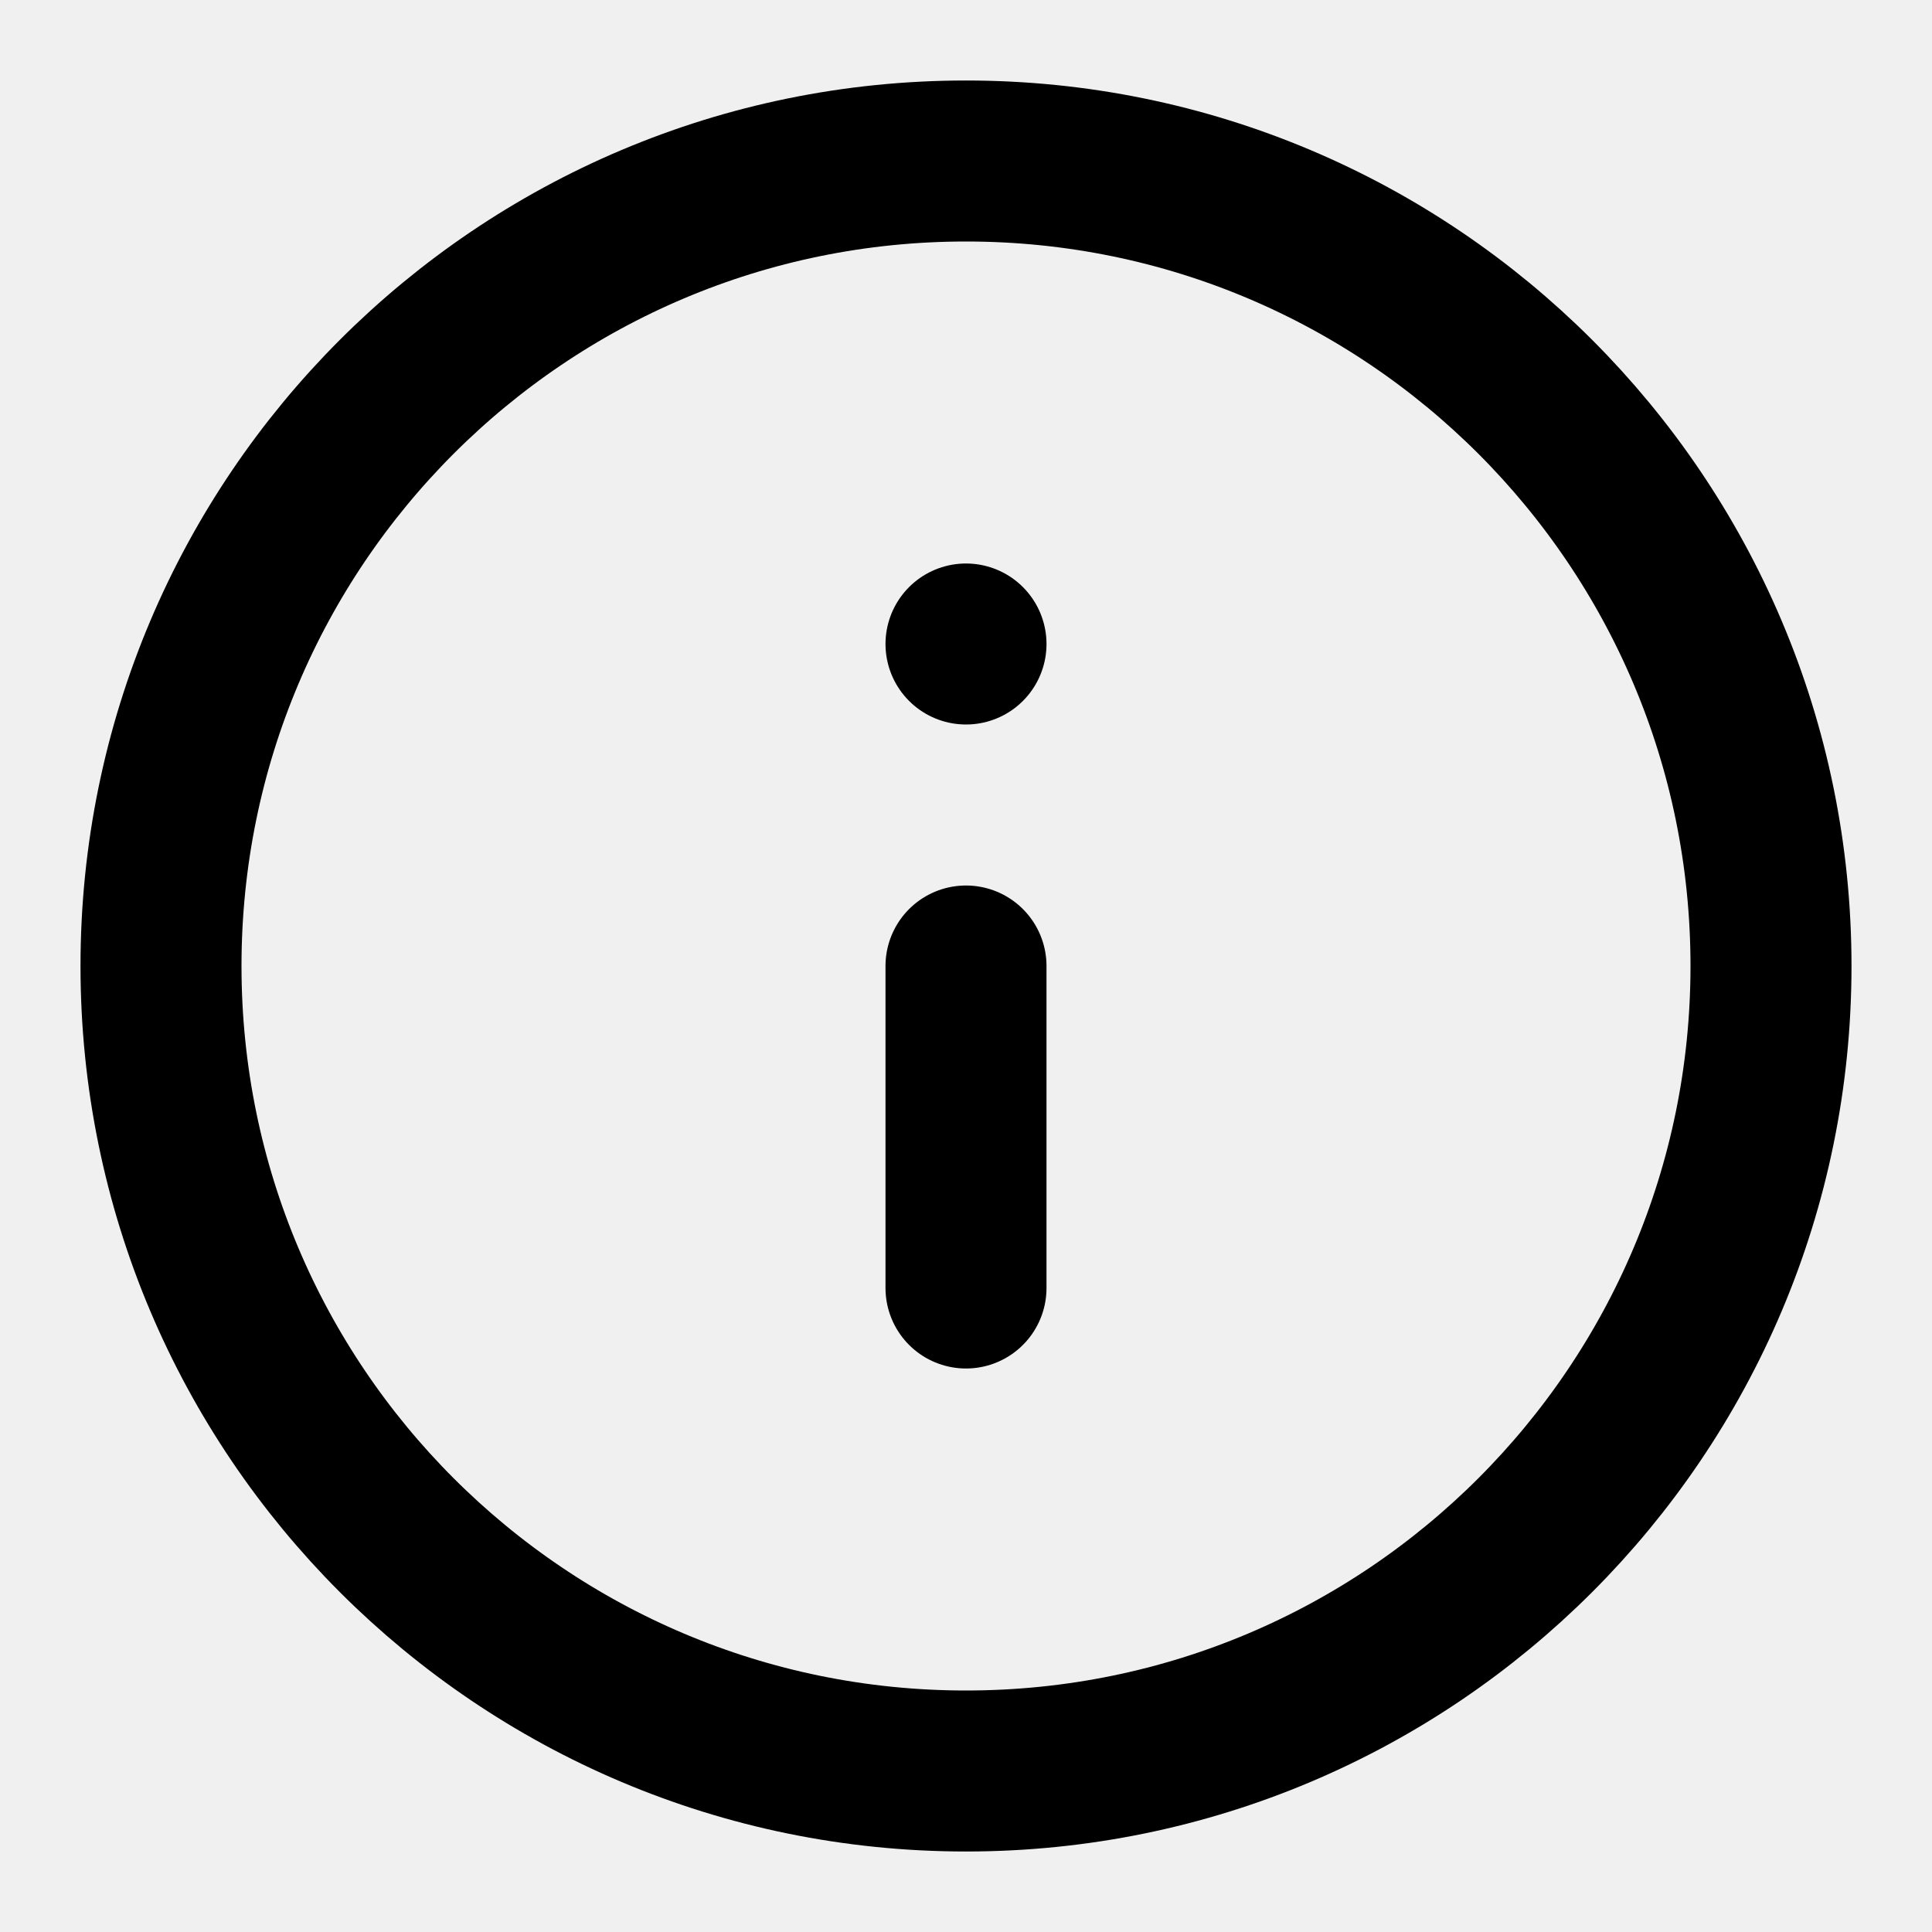
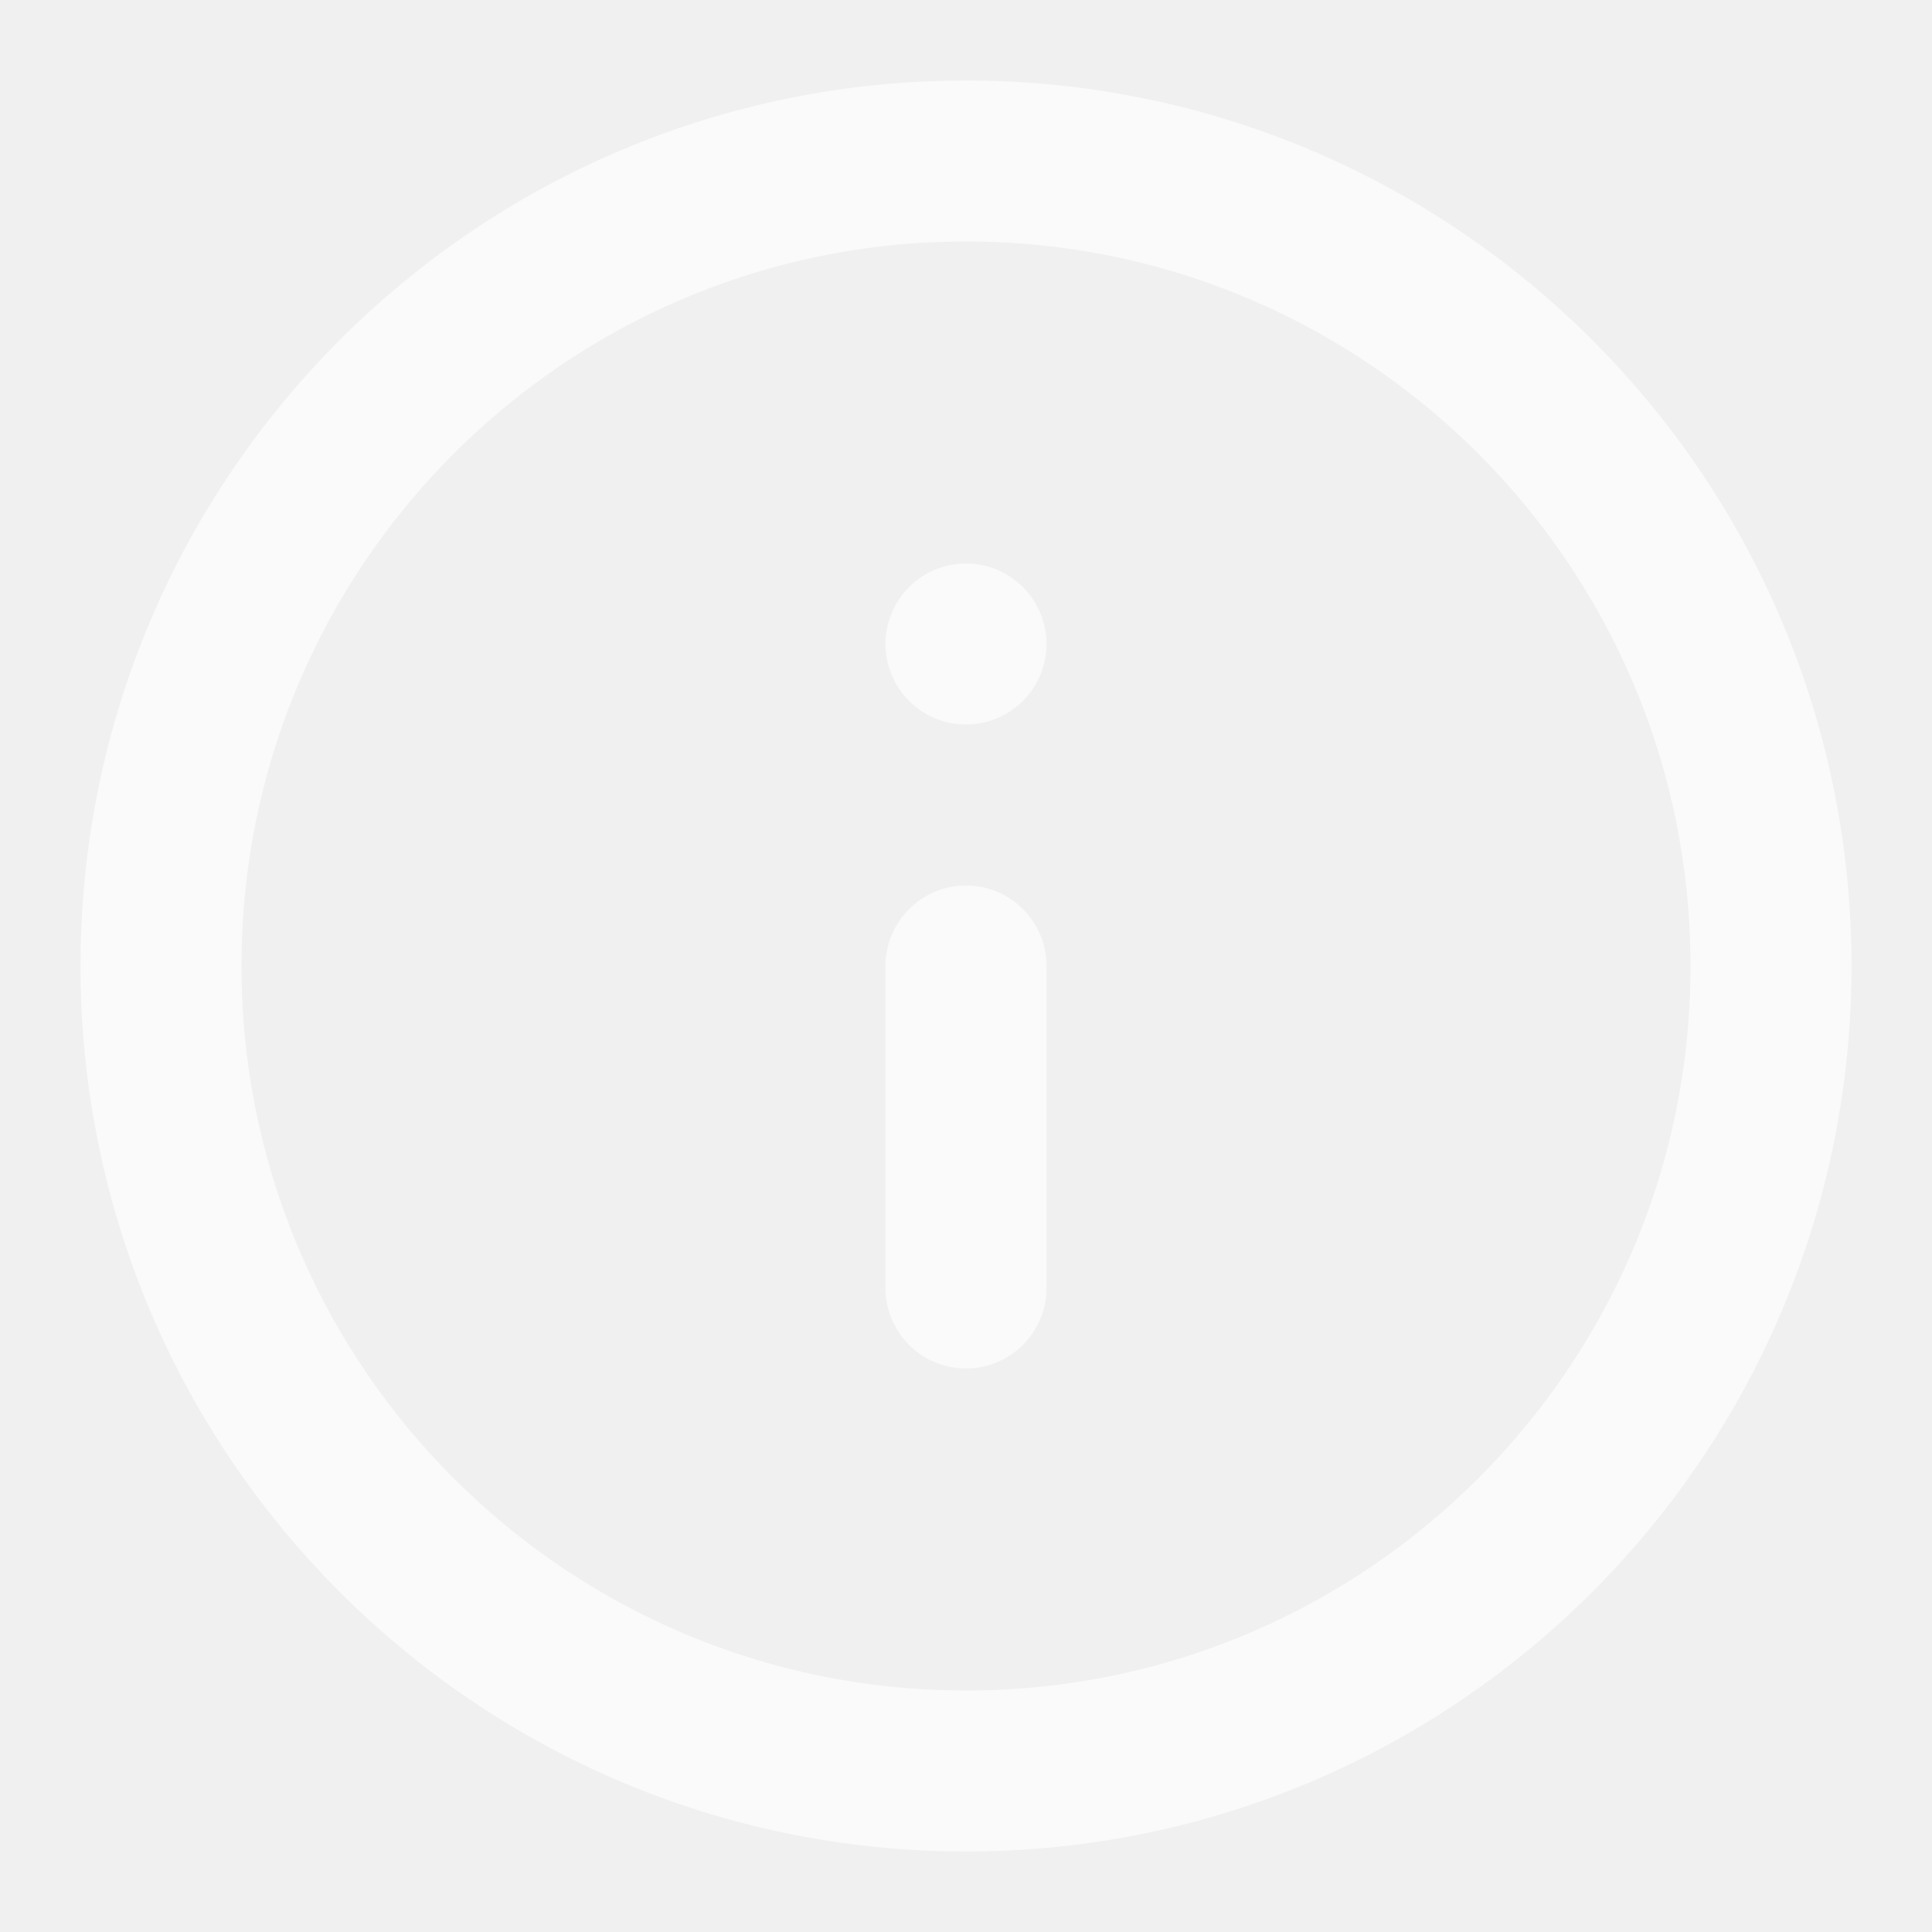
- <svg xmlns="http://www.w3.org/2000/svg" width="24" height="24" viewBox="0 0 24 24" fill="none" stroke="currentColor" stroke-width="2" stroke-linecap="round" stroke-linejoin="round" class="feather feather-info">
+ <svg xmlns="http://www.w3.org/2000/svg" width="24" height="24" viewBox="0 0 24 24" fill="none" stroke="#fff" opacity="0.66" stroke-width="2" stroke-linecap="round" stroke-linejoin="round" class="feather feather-info">
  <circle cx="12" cy="12" r="10" />
  <line x1="12" y1="16" x2="12" y2="12" />
  <line x1="12" y1="8" x2="12" y2="8" />
</svg>
